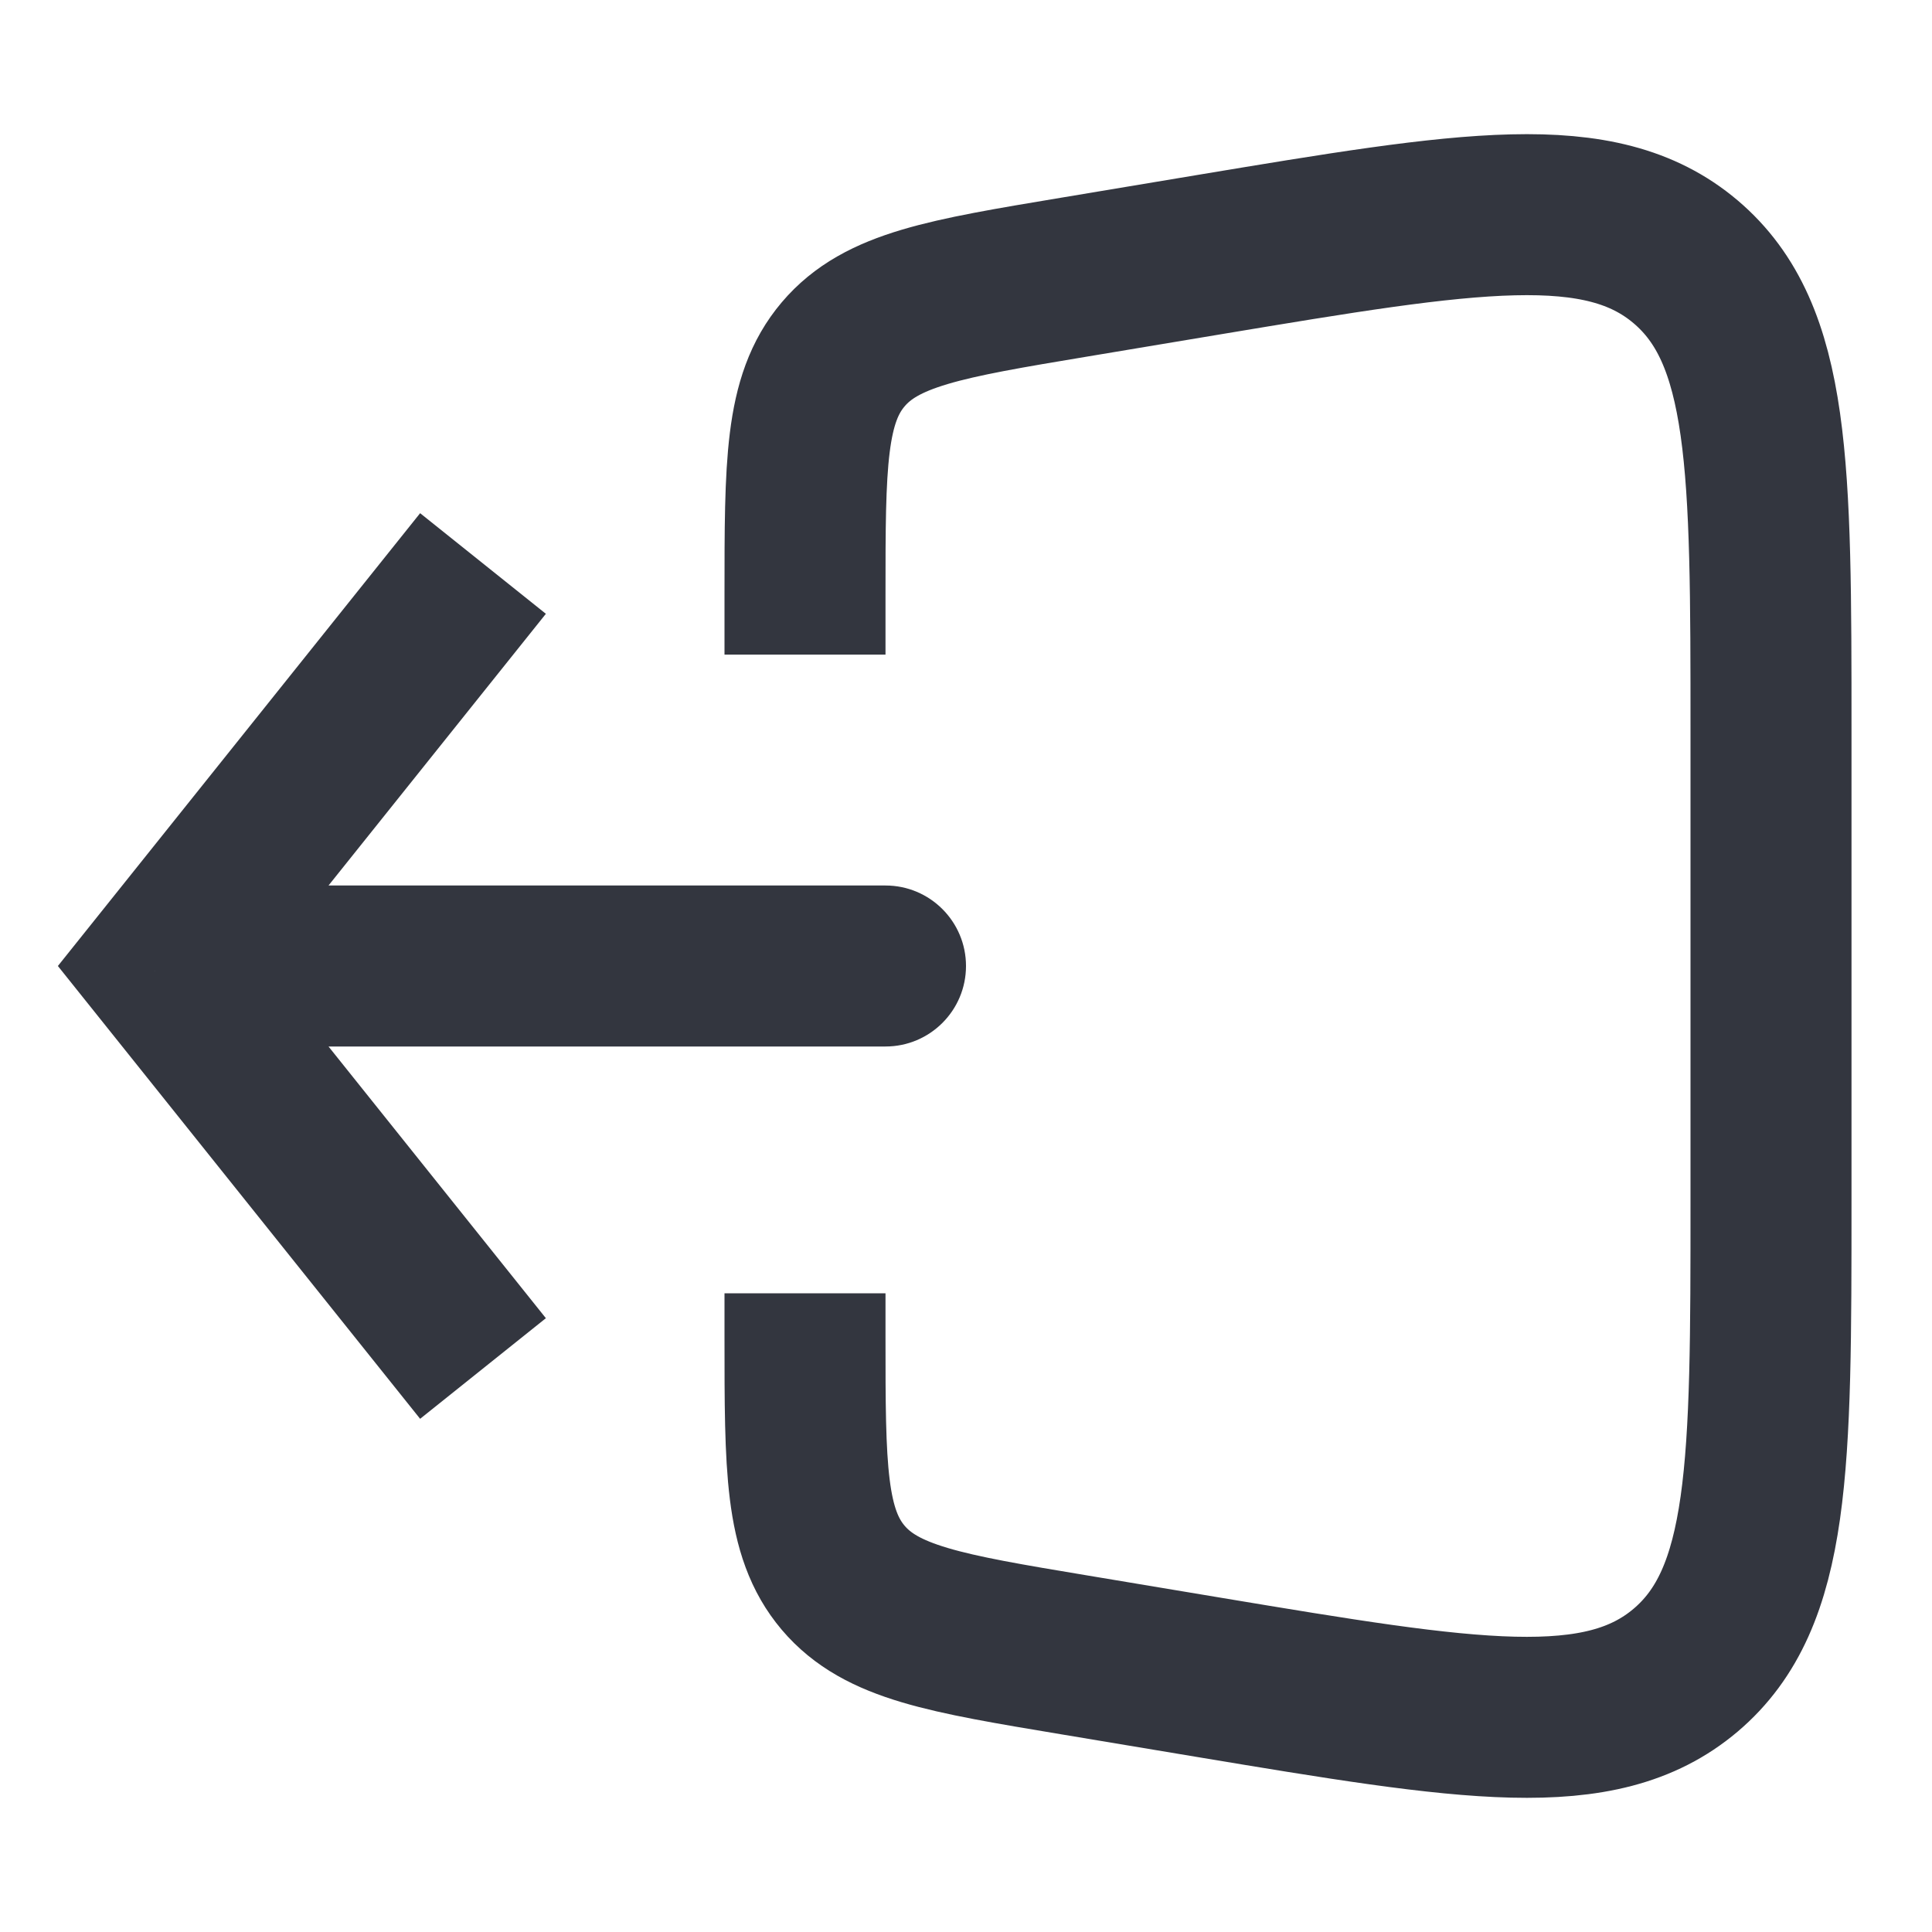
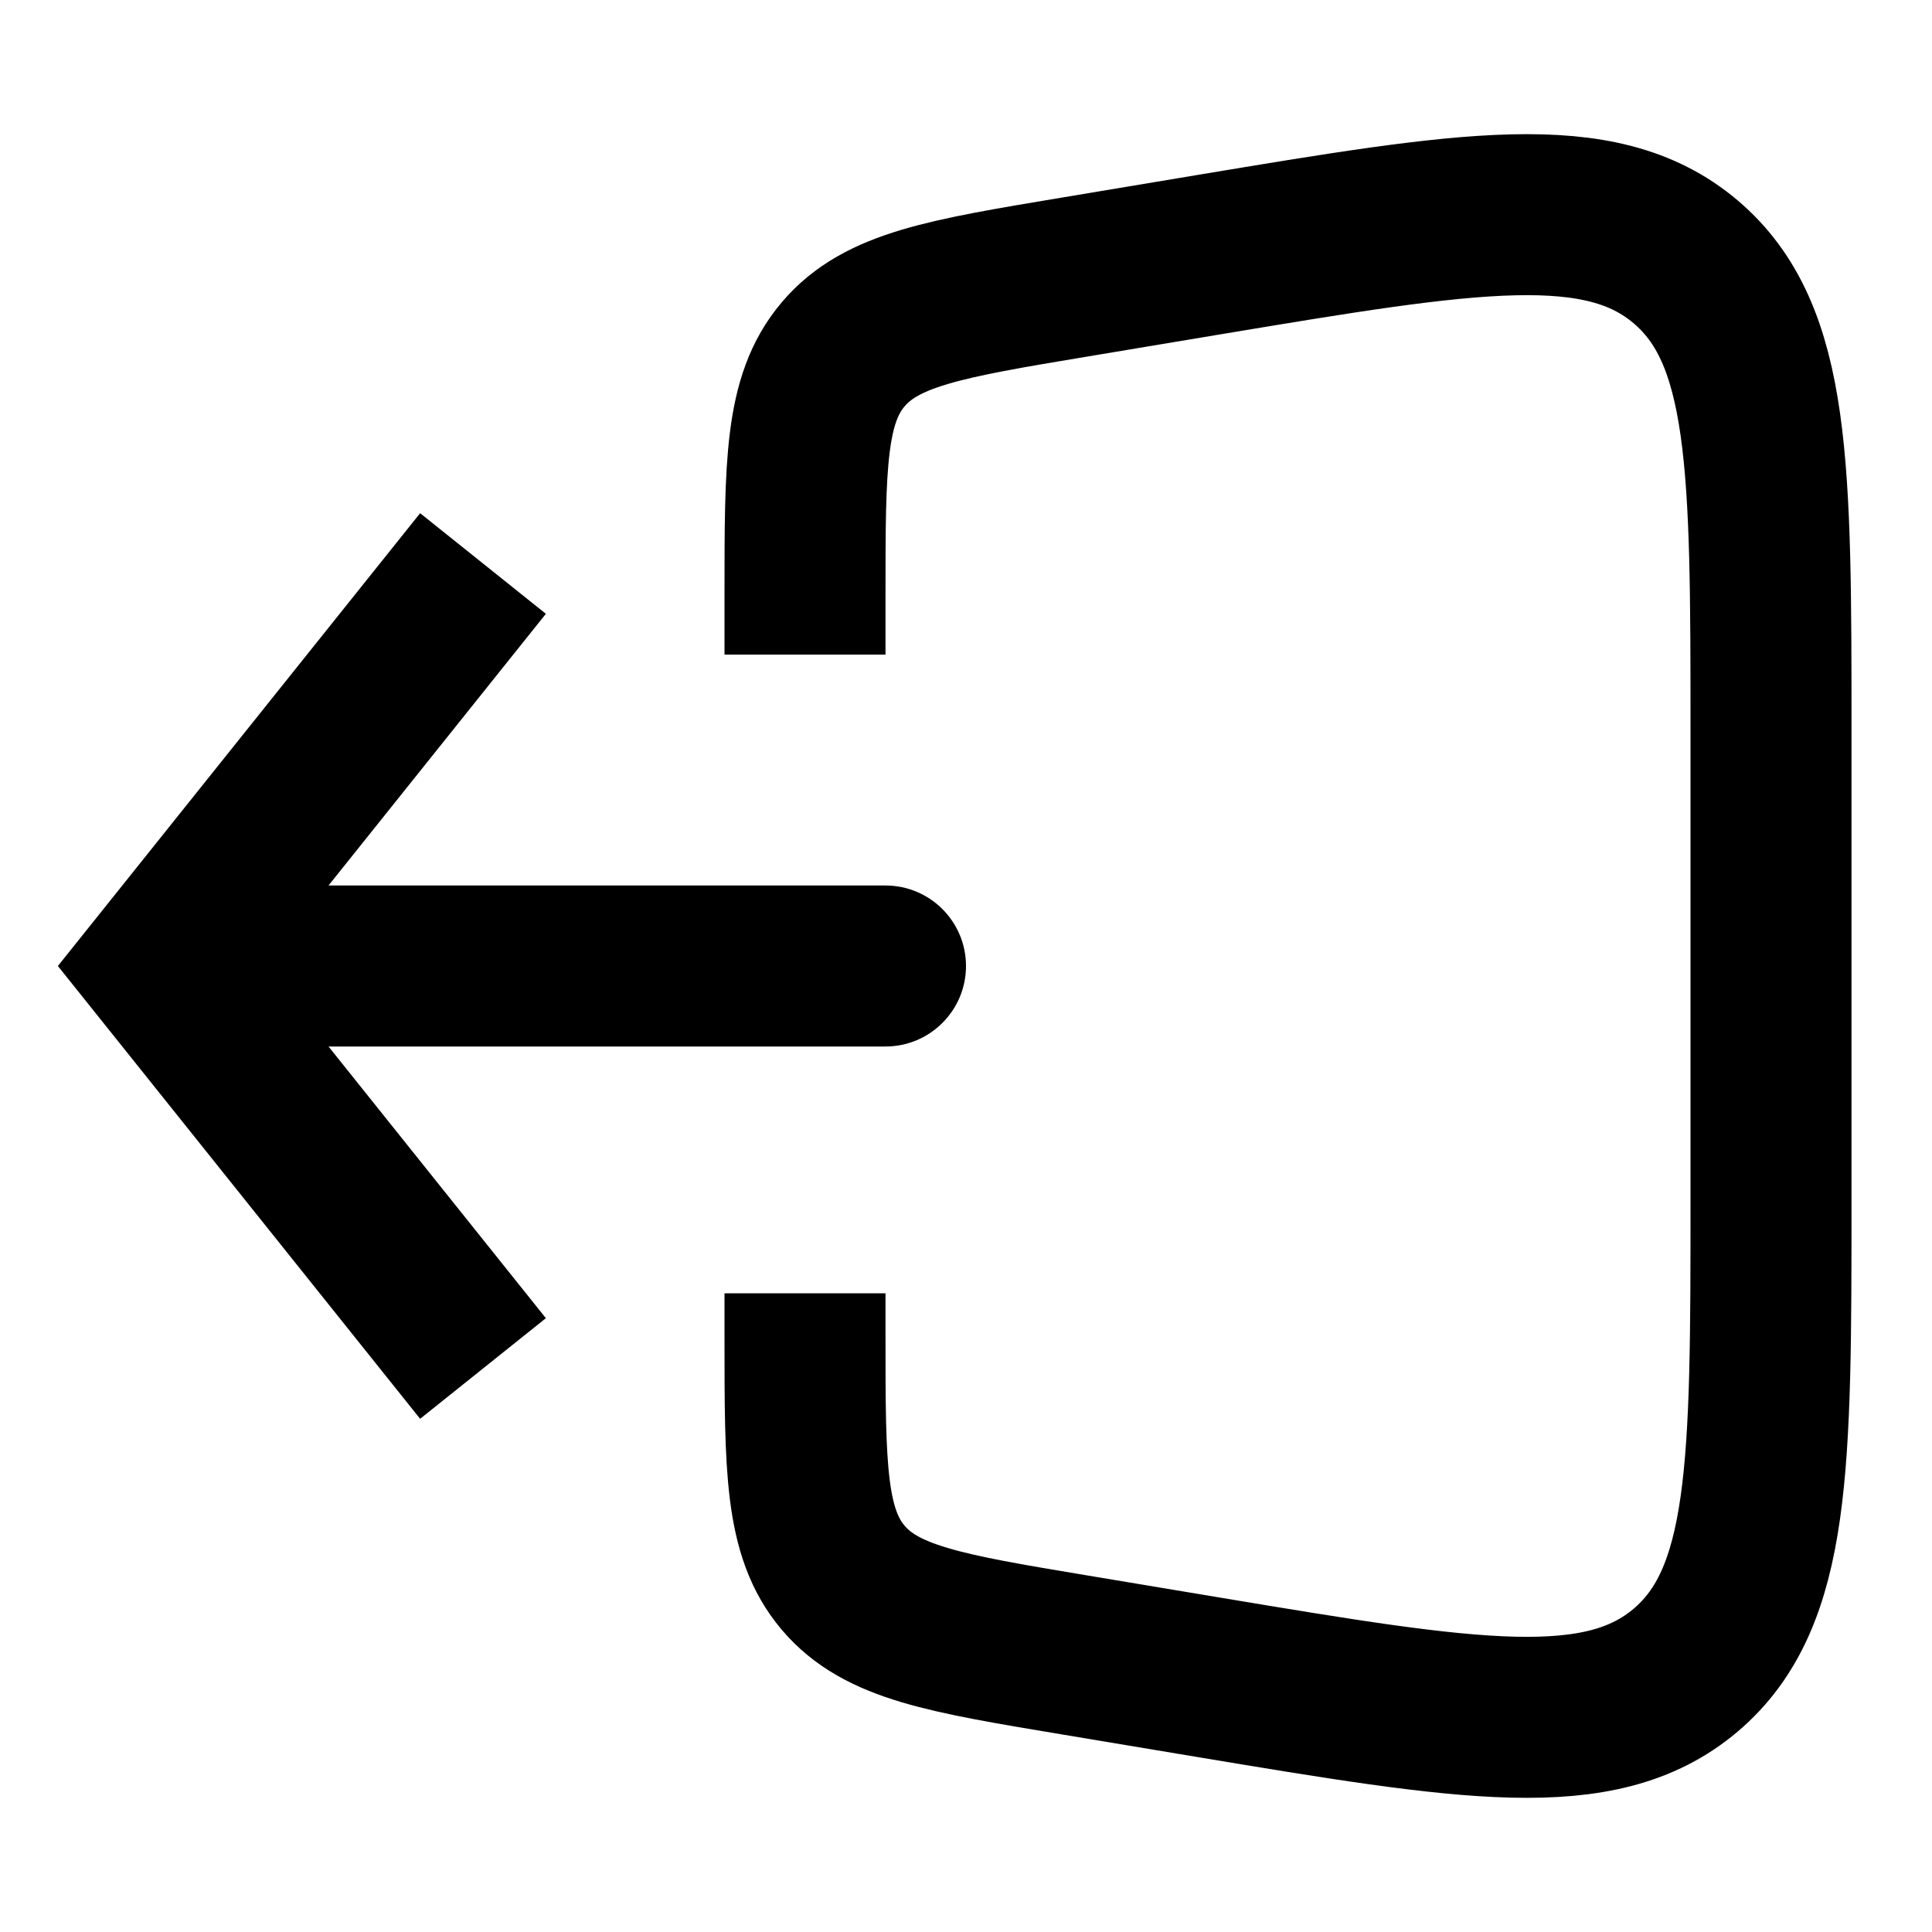
<svg xmlns="http://www.w3.org/2000/svg" width="24" height="24" viewBox="0 0 24 24" fill="none">
-   <path d="M2 12L1.219 11.375L0.719 12L1.219 12.625L2 12ZM11 13C11.552 13 12 12.552 12 12C12 11.448 11.552 11 11 11V13ZM5.219 6.375L1.219 11.375L2.781 12.625L6.781 7.625L5.219 6.375ZM1.219 12.625L5.219 17.625L6.781 16.375L2.781 11.375L1.219 12.625ZM2 13H11V11H2V13Z" fill="#33363F" />
-   <path d="M10 8.132V7.389C10 5.77 10 4.961 10.474 4.402C10.948 3.842 11.746 3.709 13.342 3.443L15.014 3.164C18.257 2.624 19.878 2.354 20.939 3.252C22 4.151 22 5.795 22 9.083V14.917C22 18.205 22 19.849 20.939 20.748C19.878 21.646 18.257 21.376 15.014 20.836L13.342 20.557C11.746 20.291 10.948 20.158 10.474 19.599C10 19.039 10 18.23 10 16.611V16.066" stroke="#33363F" stroke-width="2" />
+   <path d="M2 12L1.219 11.375L0.719 12L1.219 12.625L2 12ZM11 13C11.552 13 12 12.552 12 12C12 11.448 11.552 11 11 11V13ZM5.219 6.375L1.219 11.375L2.781 12.625L6.781 7.625L5.219 6.375ZM1.219 12.625L5.219 17.625L6.781 16.375L2.781 11.375L1.219 12.625ZM2 13H11V11H2V13Z" fill="currentColor" />
+   <path d="M10 8.132V7.389C10 5.77 10 4.961 10.474 4.402C10.948 3.842 11.746 3.709 13.342 3.443L15.014 3.164C18.257 2.624 19.878 2.354 20.939 3.252C22 4.151 22 5.795 22 9.083V14.917C22 18.205 22 19.849 20.939 20.748C19.878 21.646 18.257 21.376 15.014 20.836L13.342 20.557C11.746 20.291 10.948 20.158 10.474 19.599C10 19.039 10 18.23 10 16.611V16.066" stroke="currentColor" stroke-width="2" />
</svg>
